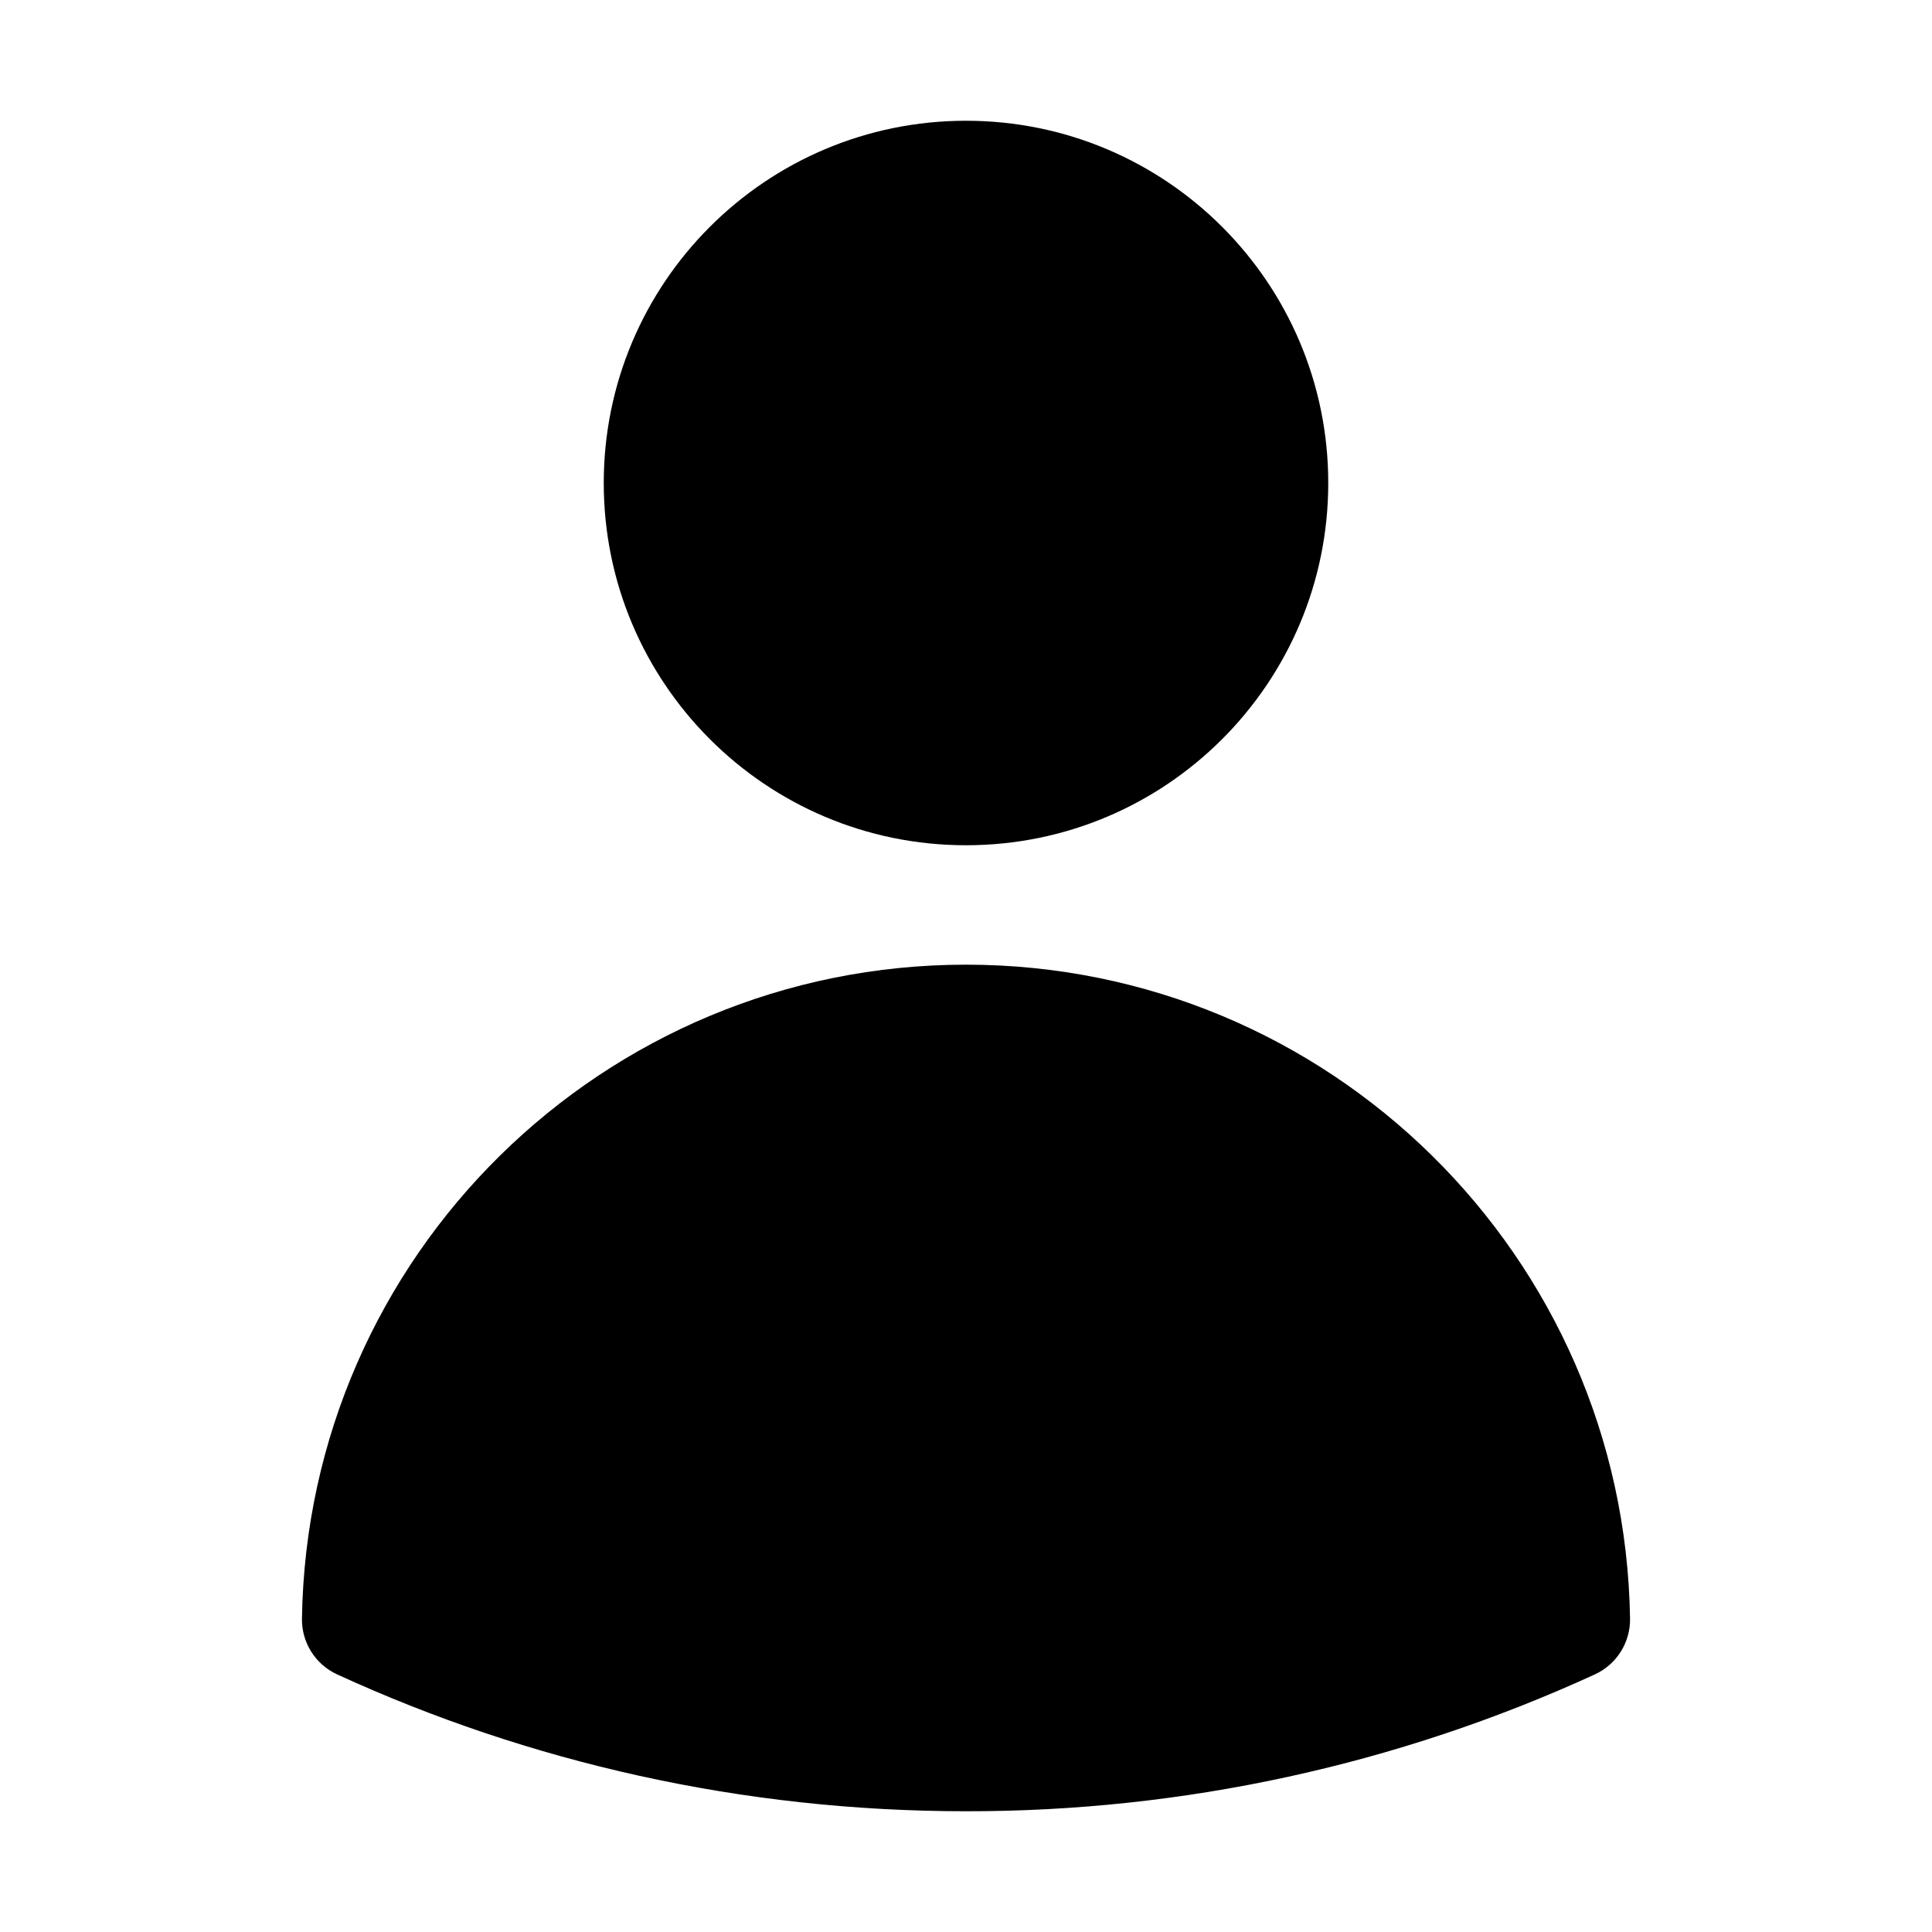
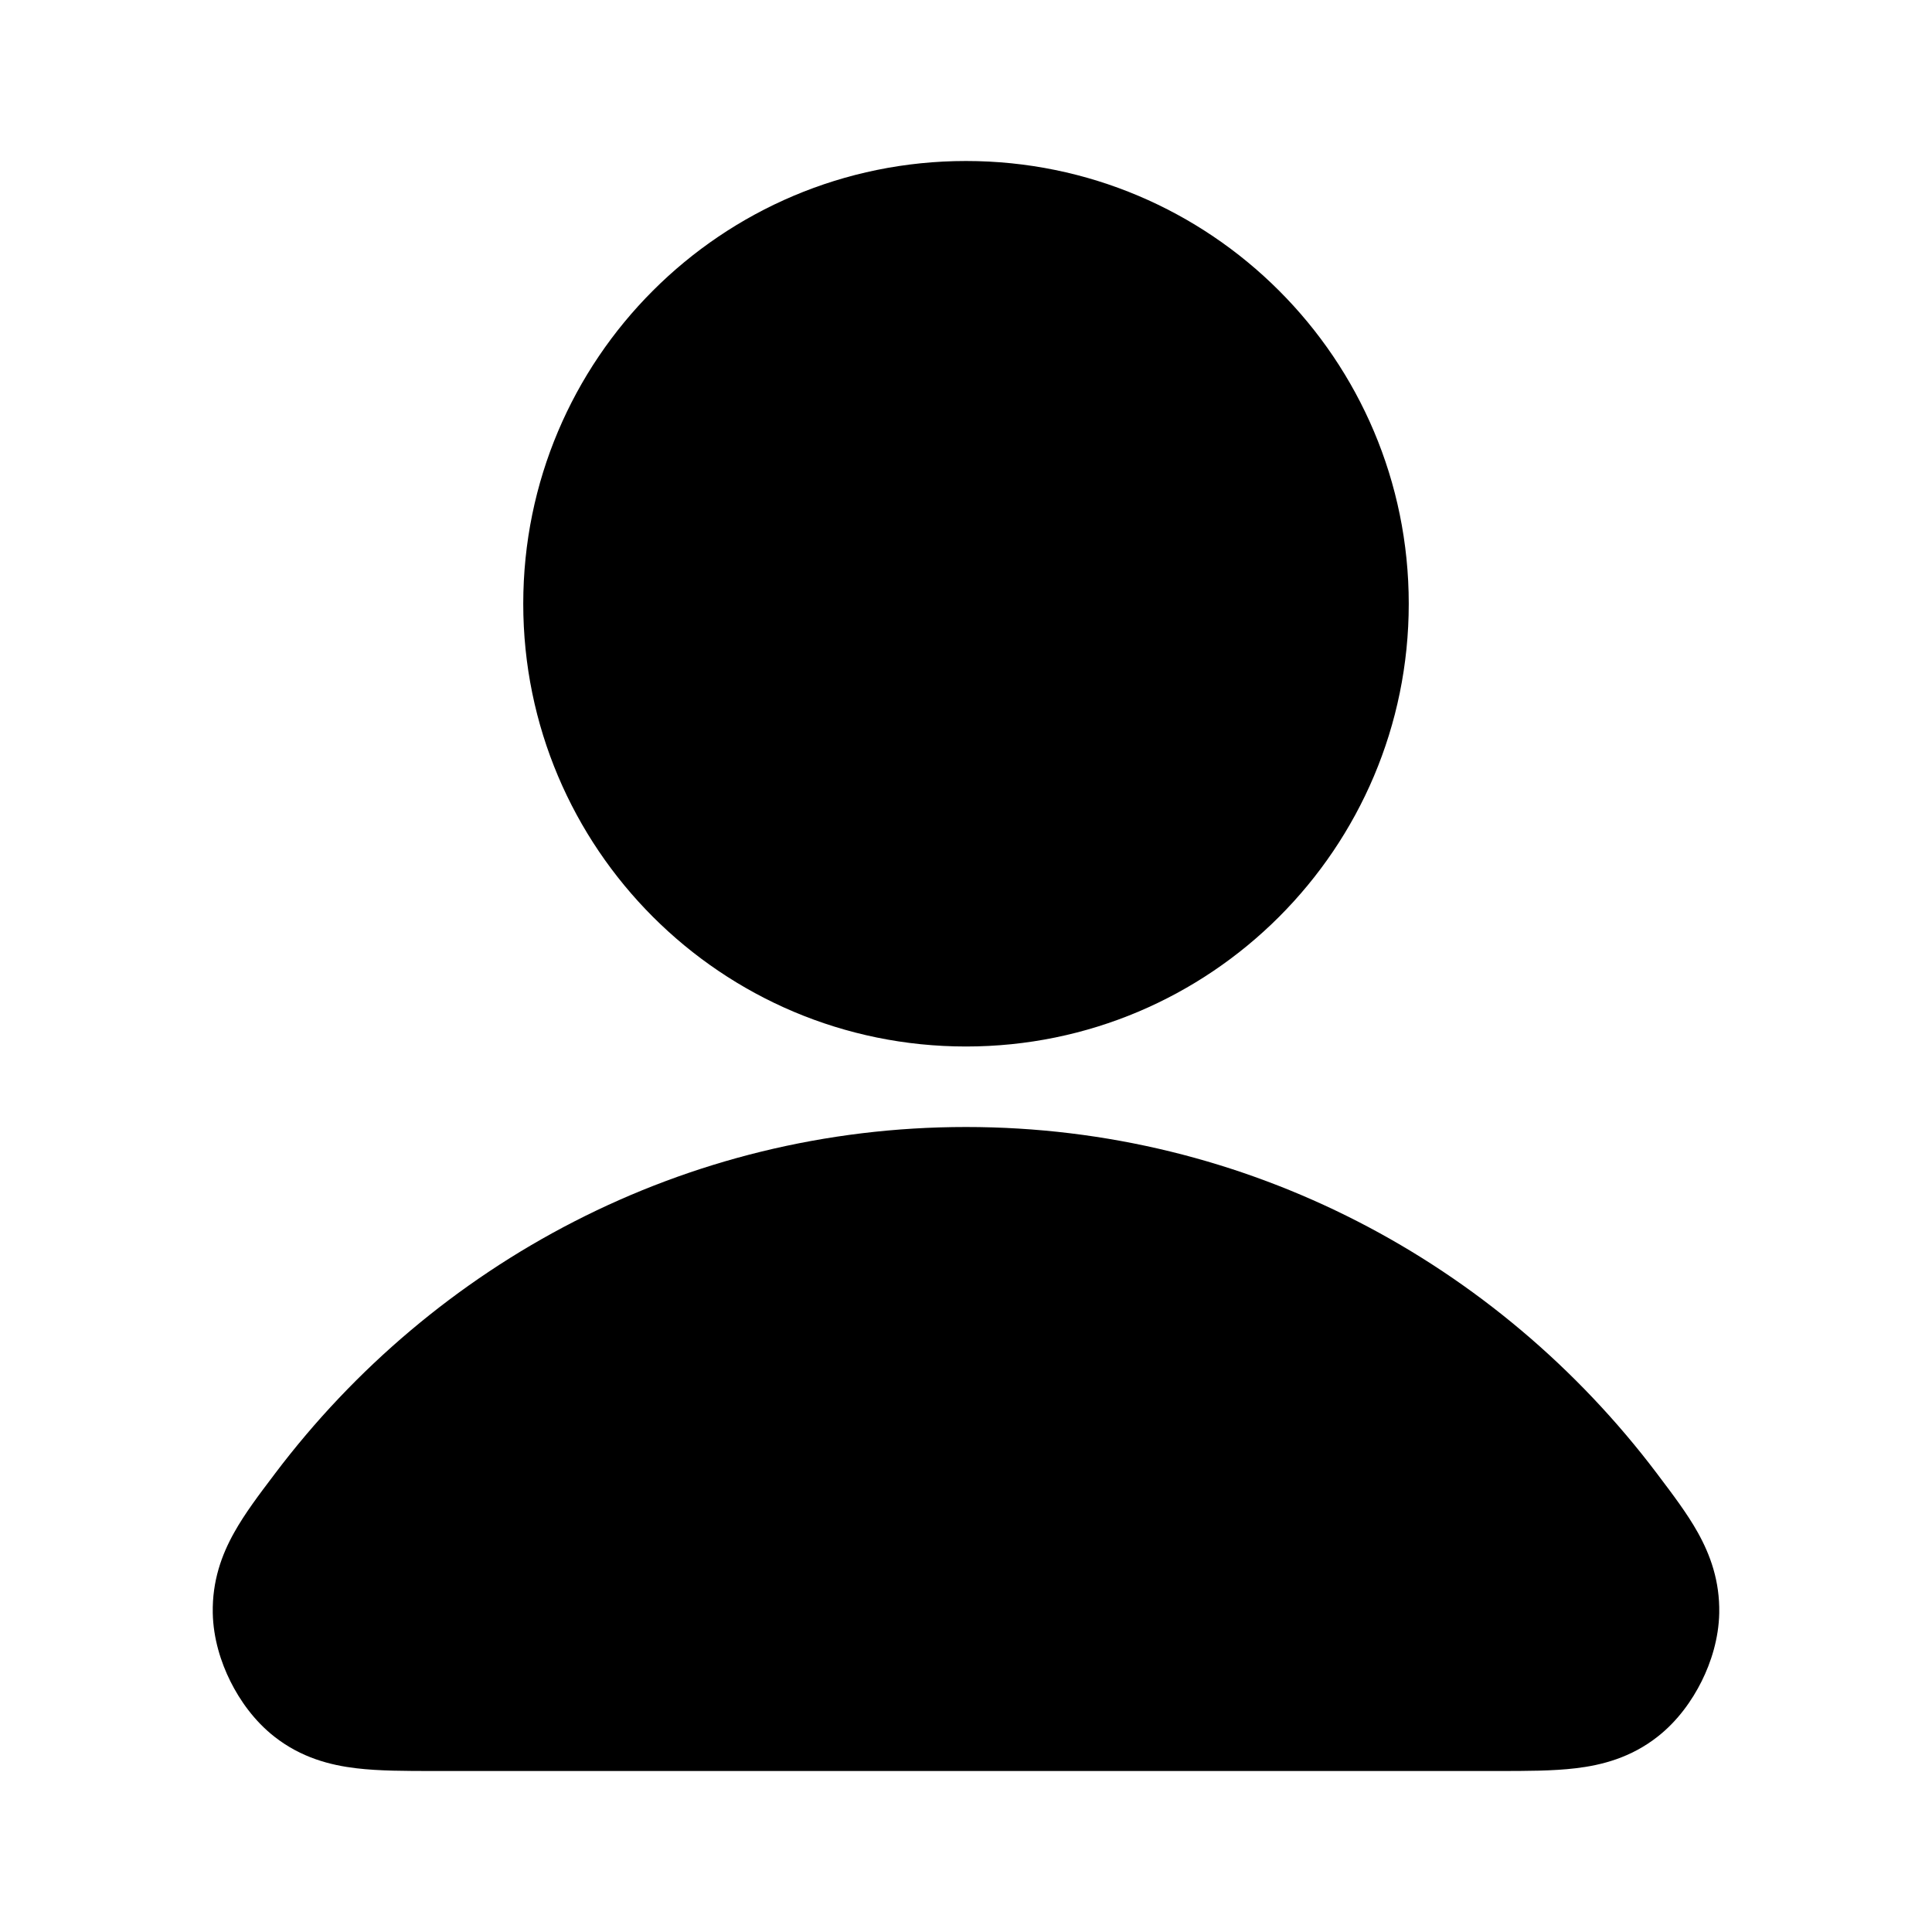
- <svg xmlns="http://www.w3.org/2000/svg" viewBox="0 0 24 24" fill="currentColor" class="w-6 h-6">
-   <path fill-rule="evenodd" d="M7.5 6a4.5 4.5 0 119 0 4.5 4.5 0 01-9 0zM3.751 20.105a8.25 8.25 0 0116.498 0 .75.75 0 01-.437.695A18.683 18.683 0 0112 22.5c-2.786 0-5.433-.608-7.812-1.7a.75.75 0 01-.437-.695z" clip-rule="evenodd" />
+ <svg xmlns="http://www.w3.org/2000/svg" class="w-6 h-6" viewBox="0 0 24 24" fill="currentColor">
+   <path fill-rule="evenodd" clip-rule="evenodd" d="M3.418 18.303C5.391 15.692 8.499 14 12 14C15.501 14 18.609 15.692 20.582 18.303C20.591 18.315 20.6 18.327 20.609 18.339C20.778 18.563 20.96 18.803 21.09 19.036C21.247 19.317 21.364 19.641 21.357 20.037C21.351 20.354 21.255 20.652 21.138 20.886C21.021 21.121 20.842 21.377 20.592 21.573C20.259 21.835 19.896 21.928 19.573 21.966C19.29 22 18.955 22 18.618 22C18.603 22 18.588 22 18.573 22H5.427C5.412 22 5.397 22 5.382 22C5.045 22 4.709 22 4.426 21.966C4.104 21.928 3.741 21.835 3.408 21.573C3.158 21.377 2.979 21.121 2.862 20.886C2.745 20.652 2.649 20.354 2.643 20.037C2.636 19.641 2.752 19.317 2.91 19.036C3.04 18.803 3.221 18.563 3.391 18.339C3.4 18.327 3.409 18.315 3.418 18.303Z" />
+   <path fill-rule="evenodd" clip-rule="evenodd" d="M6.5 7.5C6.5 4.462 8.962 2 12 2C15.037 2 17.5 4.462 17.5 7.5C17.5 10.538 15.037 13 12 13C8.962 13 6.5 10.538 6.5 7.5Z" />
</svg>
